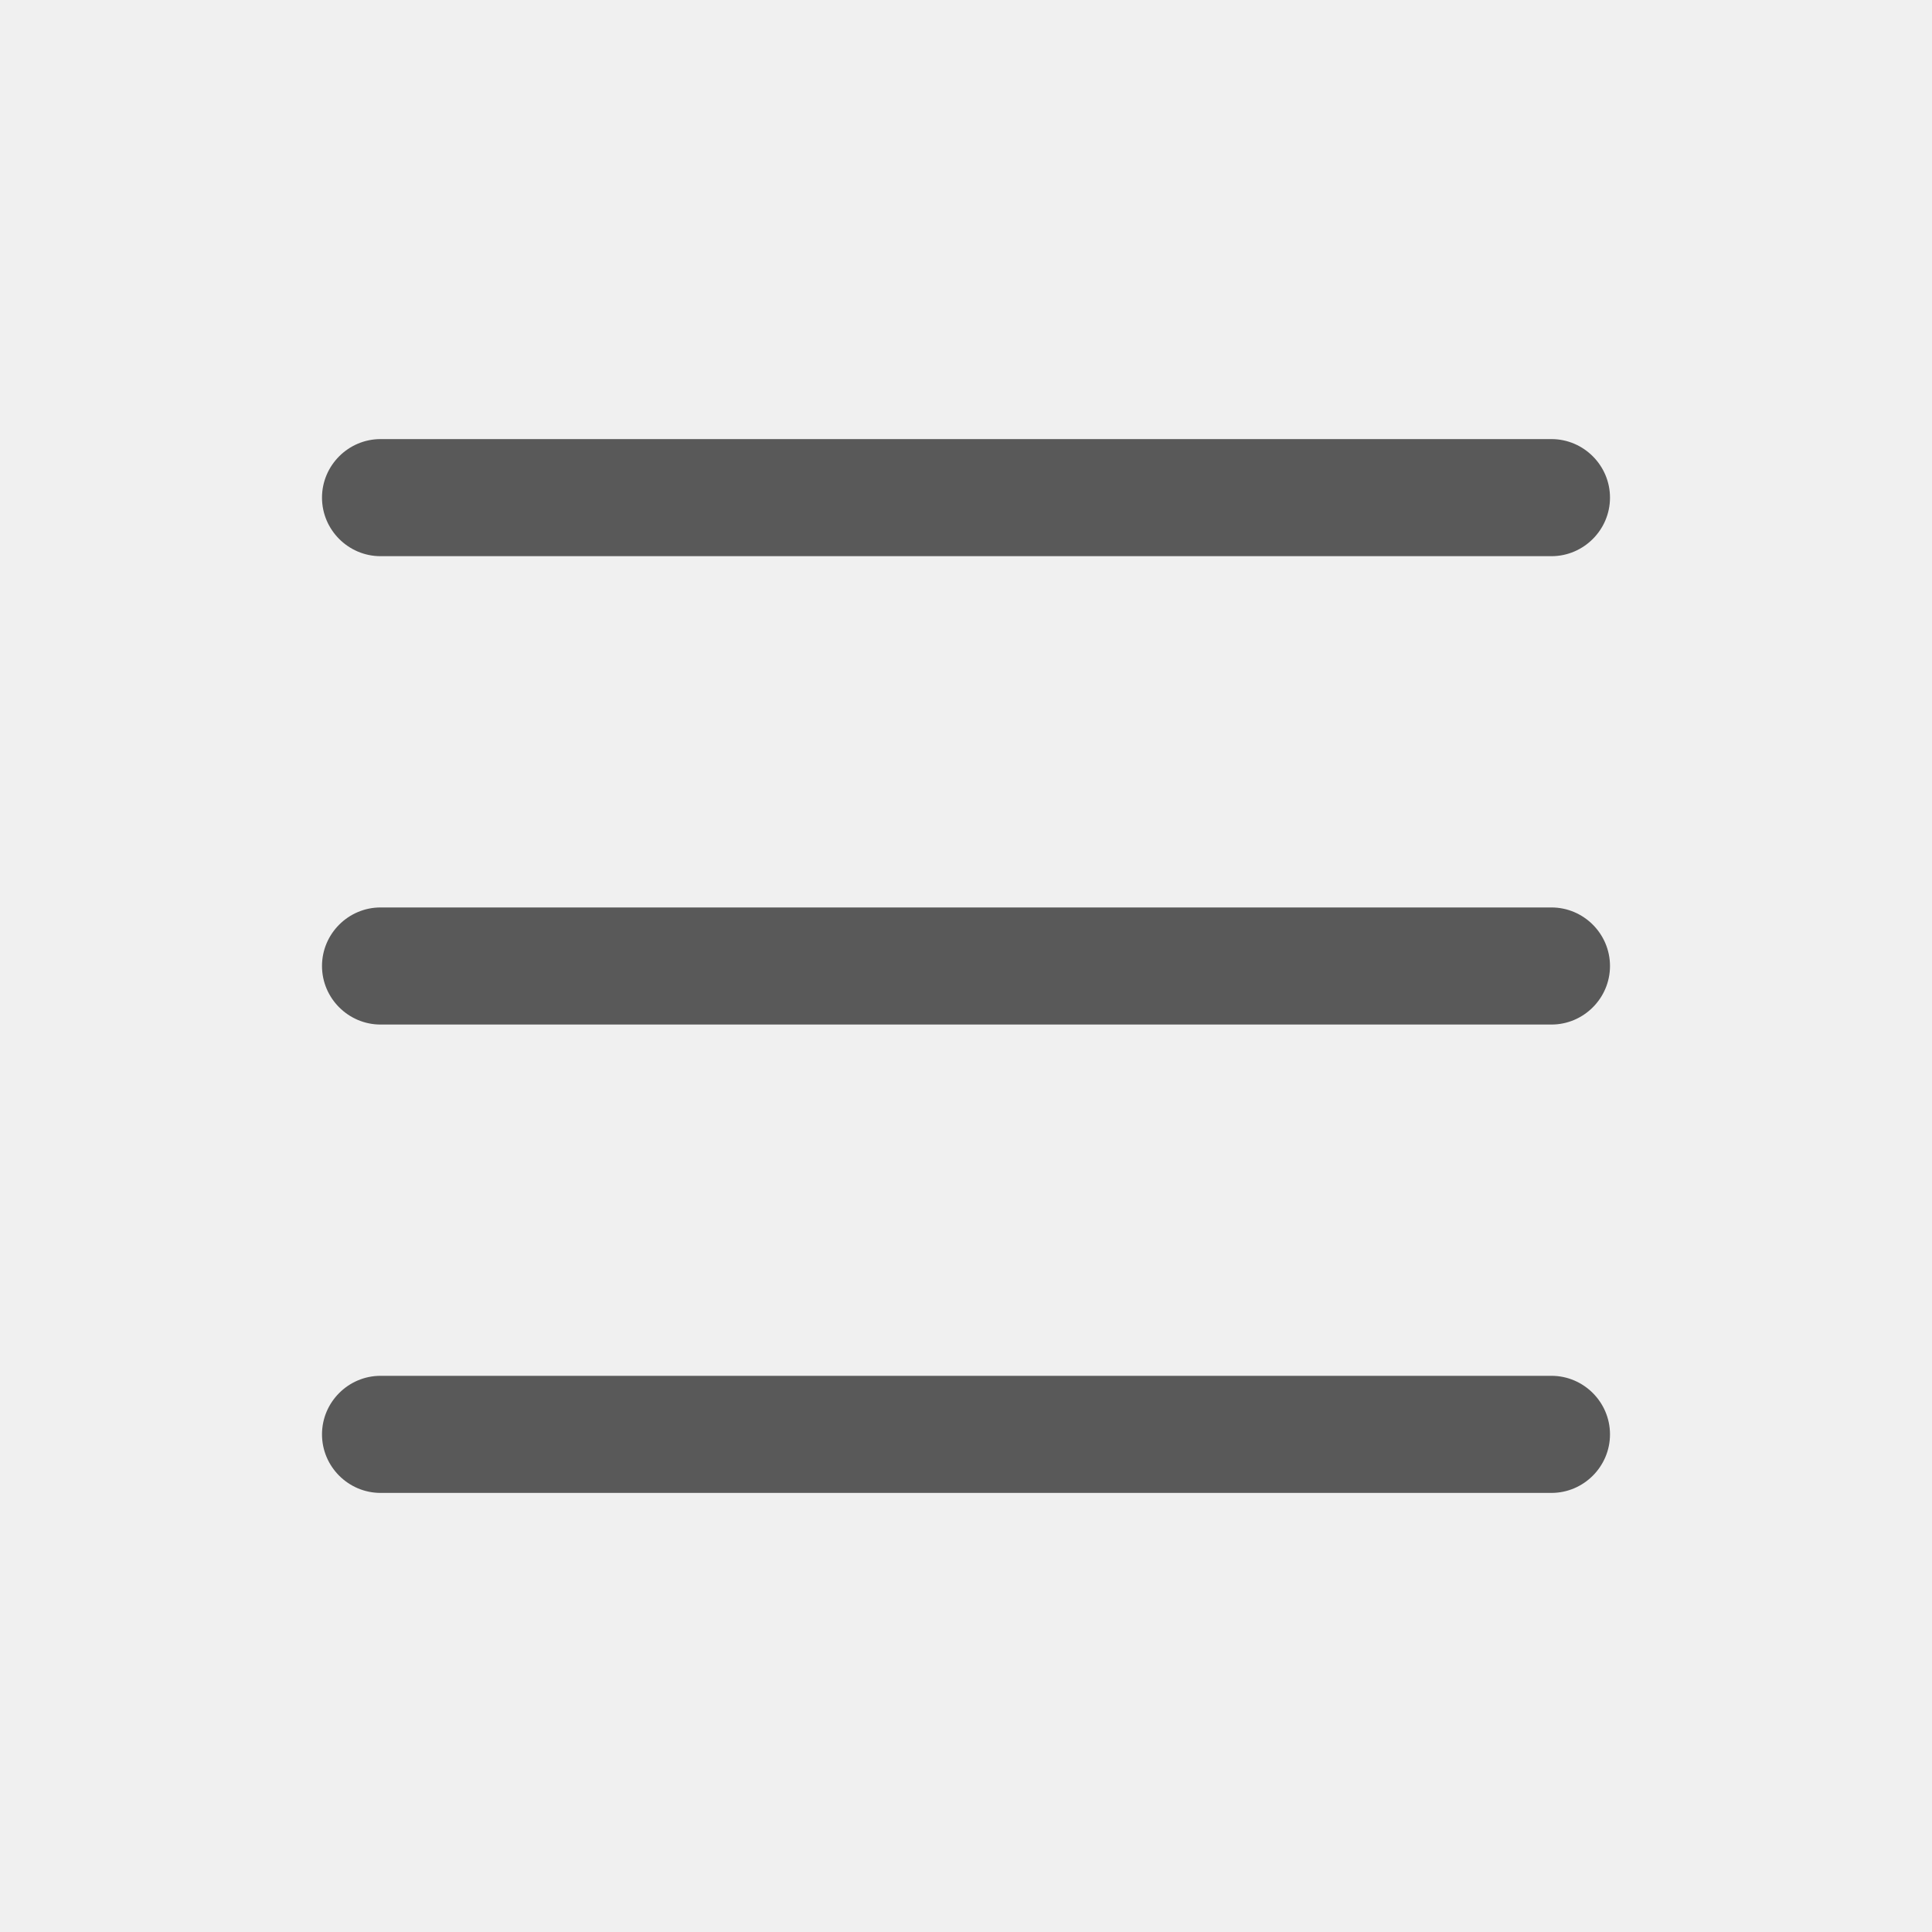
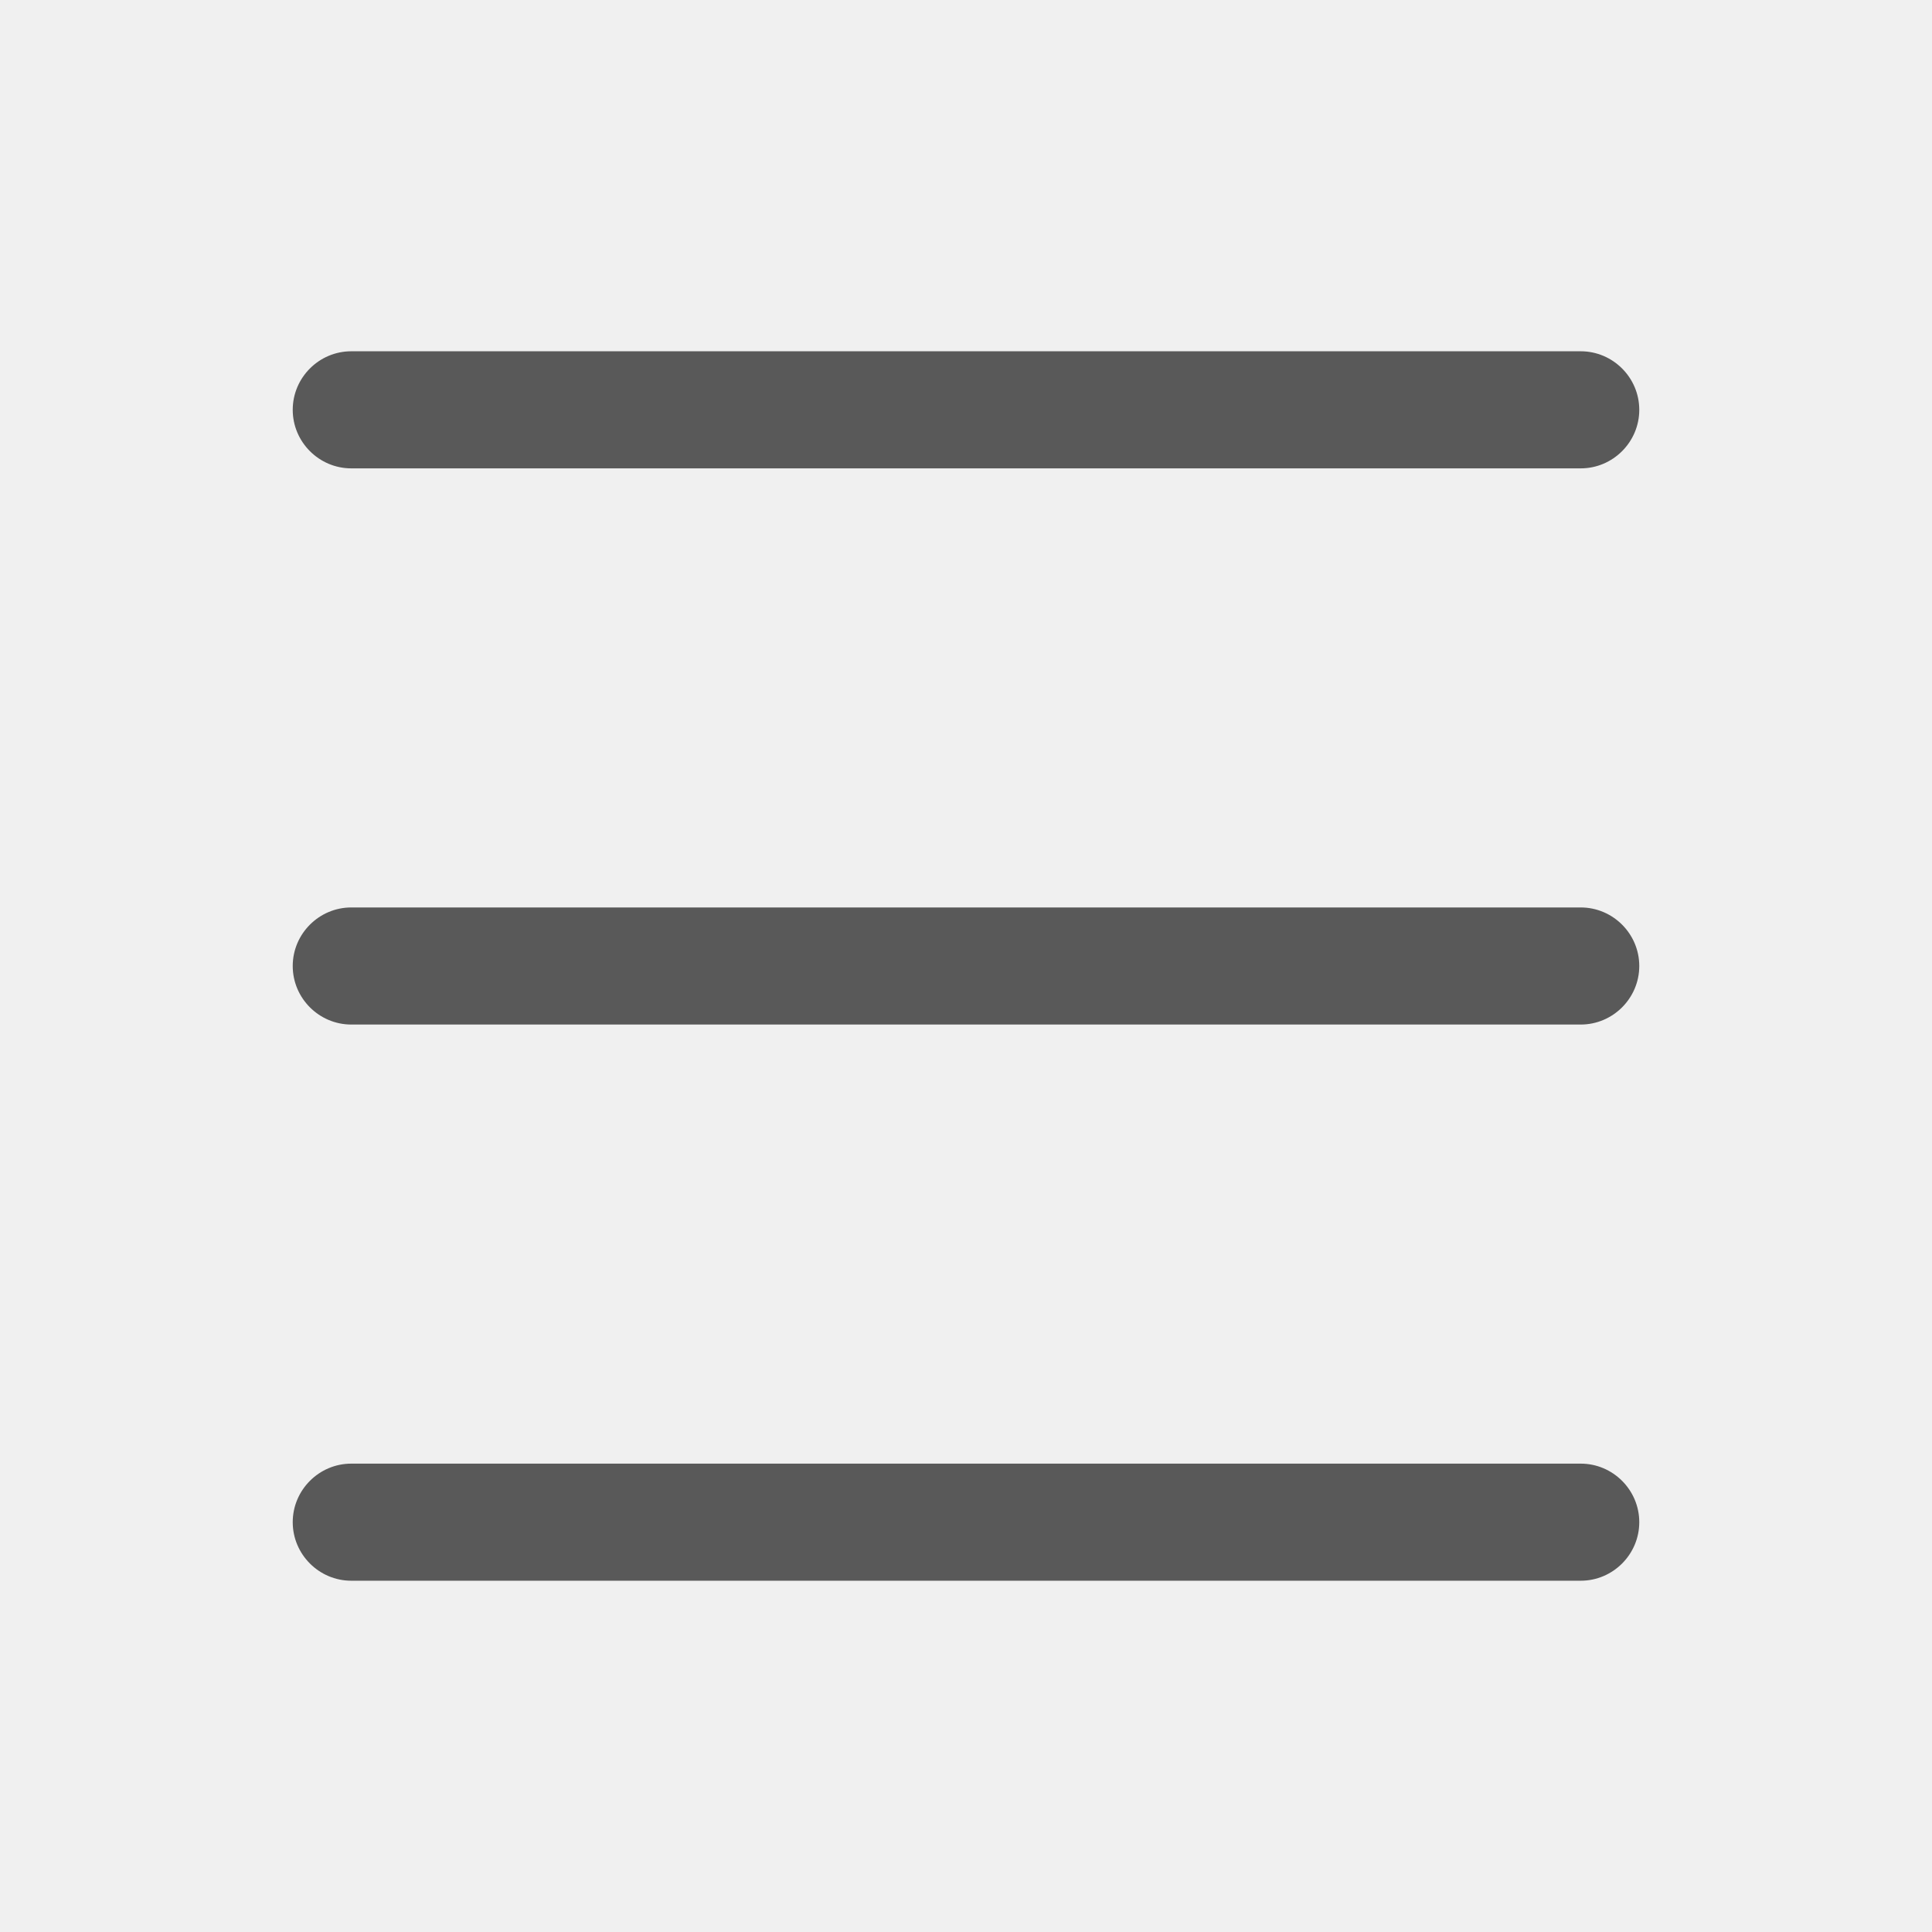
<svg xmlns="http://www.w3.org/2000/svg" version="1.1" id="图层_1" x="0px" y="0px" viewBox="0 0 66 66" style="enable-background:new 0 0 66 66;" xml:space="preserve">
  <style type="text/css">
	.st0{opacity:1.000000e-02;fill:none;stroke:#FFFFFF;stroke-width:0.1;enable-background:new    ;}
- 	.st1{fill:#595959;}
+ 	.st1{fill-rule:evenodd;clip-rule:evenodd;fill:#595959;}
</style>
  <g>
    <rect id="矩形" x="0.1" y="0.1" class="st0" width="65.9" height="65.9" />
-     <path id="形状" class="st1" d="M13,15h40c1.1,0,2,0.9,2,2s-0.9,2-2,2H13c-1.1,0-2-0.9-2-2S11.9,15,13,15z M13,31h40   c1.1,0,2,0.9,2,2c0,1.1-0.9,2-2,2H13c-1.1,0-2-0.9-2-2C11,31.9,11.9,31,13,31z M13,47h40c1.1,0,2,0.9,2,2s-0.9,2-2,2H13   c-1.1,0-2-0.9-2-2S11.9,47,13,47z" />
+     <path id="形状" class="st1" d="M12,12h42c1.1,0,2,0.9,2,2s-0.9,2-2,2H12c-1.1,0-2-0.9-2-2S10.9,12,12,12z M12,31h42   c1.1,0,2,0.9,2,2c0,1.1-0.9,2-2,2H12c-1.1,0-2-0.9-2-2C10,31.9,10.9,31,12,31z M12,50h42c1.1,0,2,0.9,2,2s-0.9,2-2,2H12   c-1.1,0-2-0.9-2-2S10.9,50,12,50z" />
  </g>
</svg>
